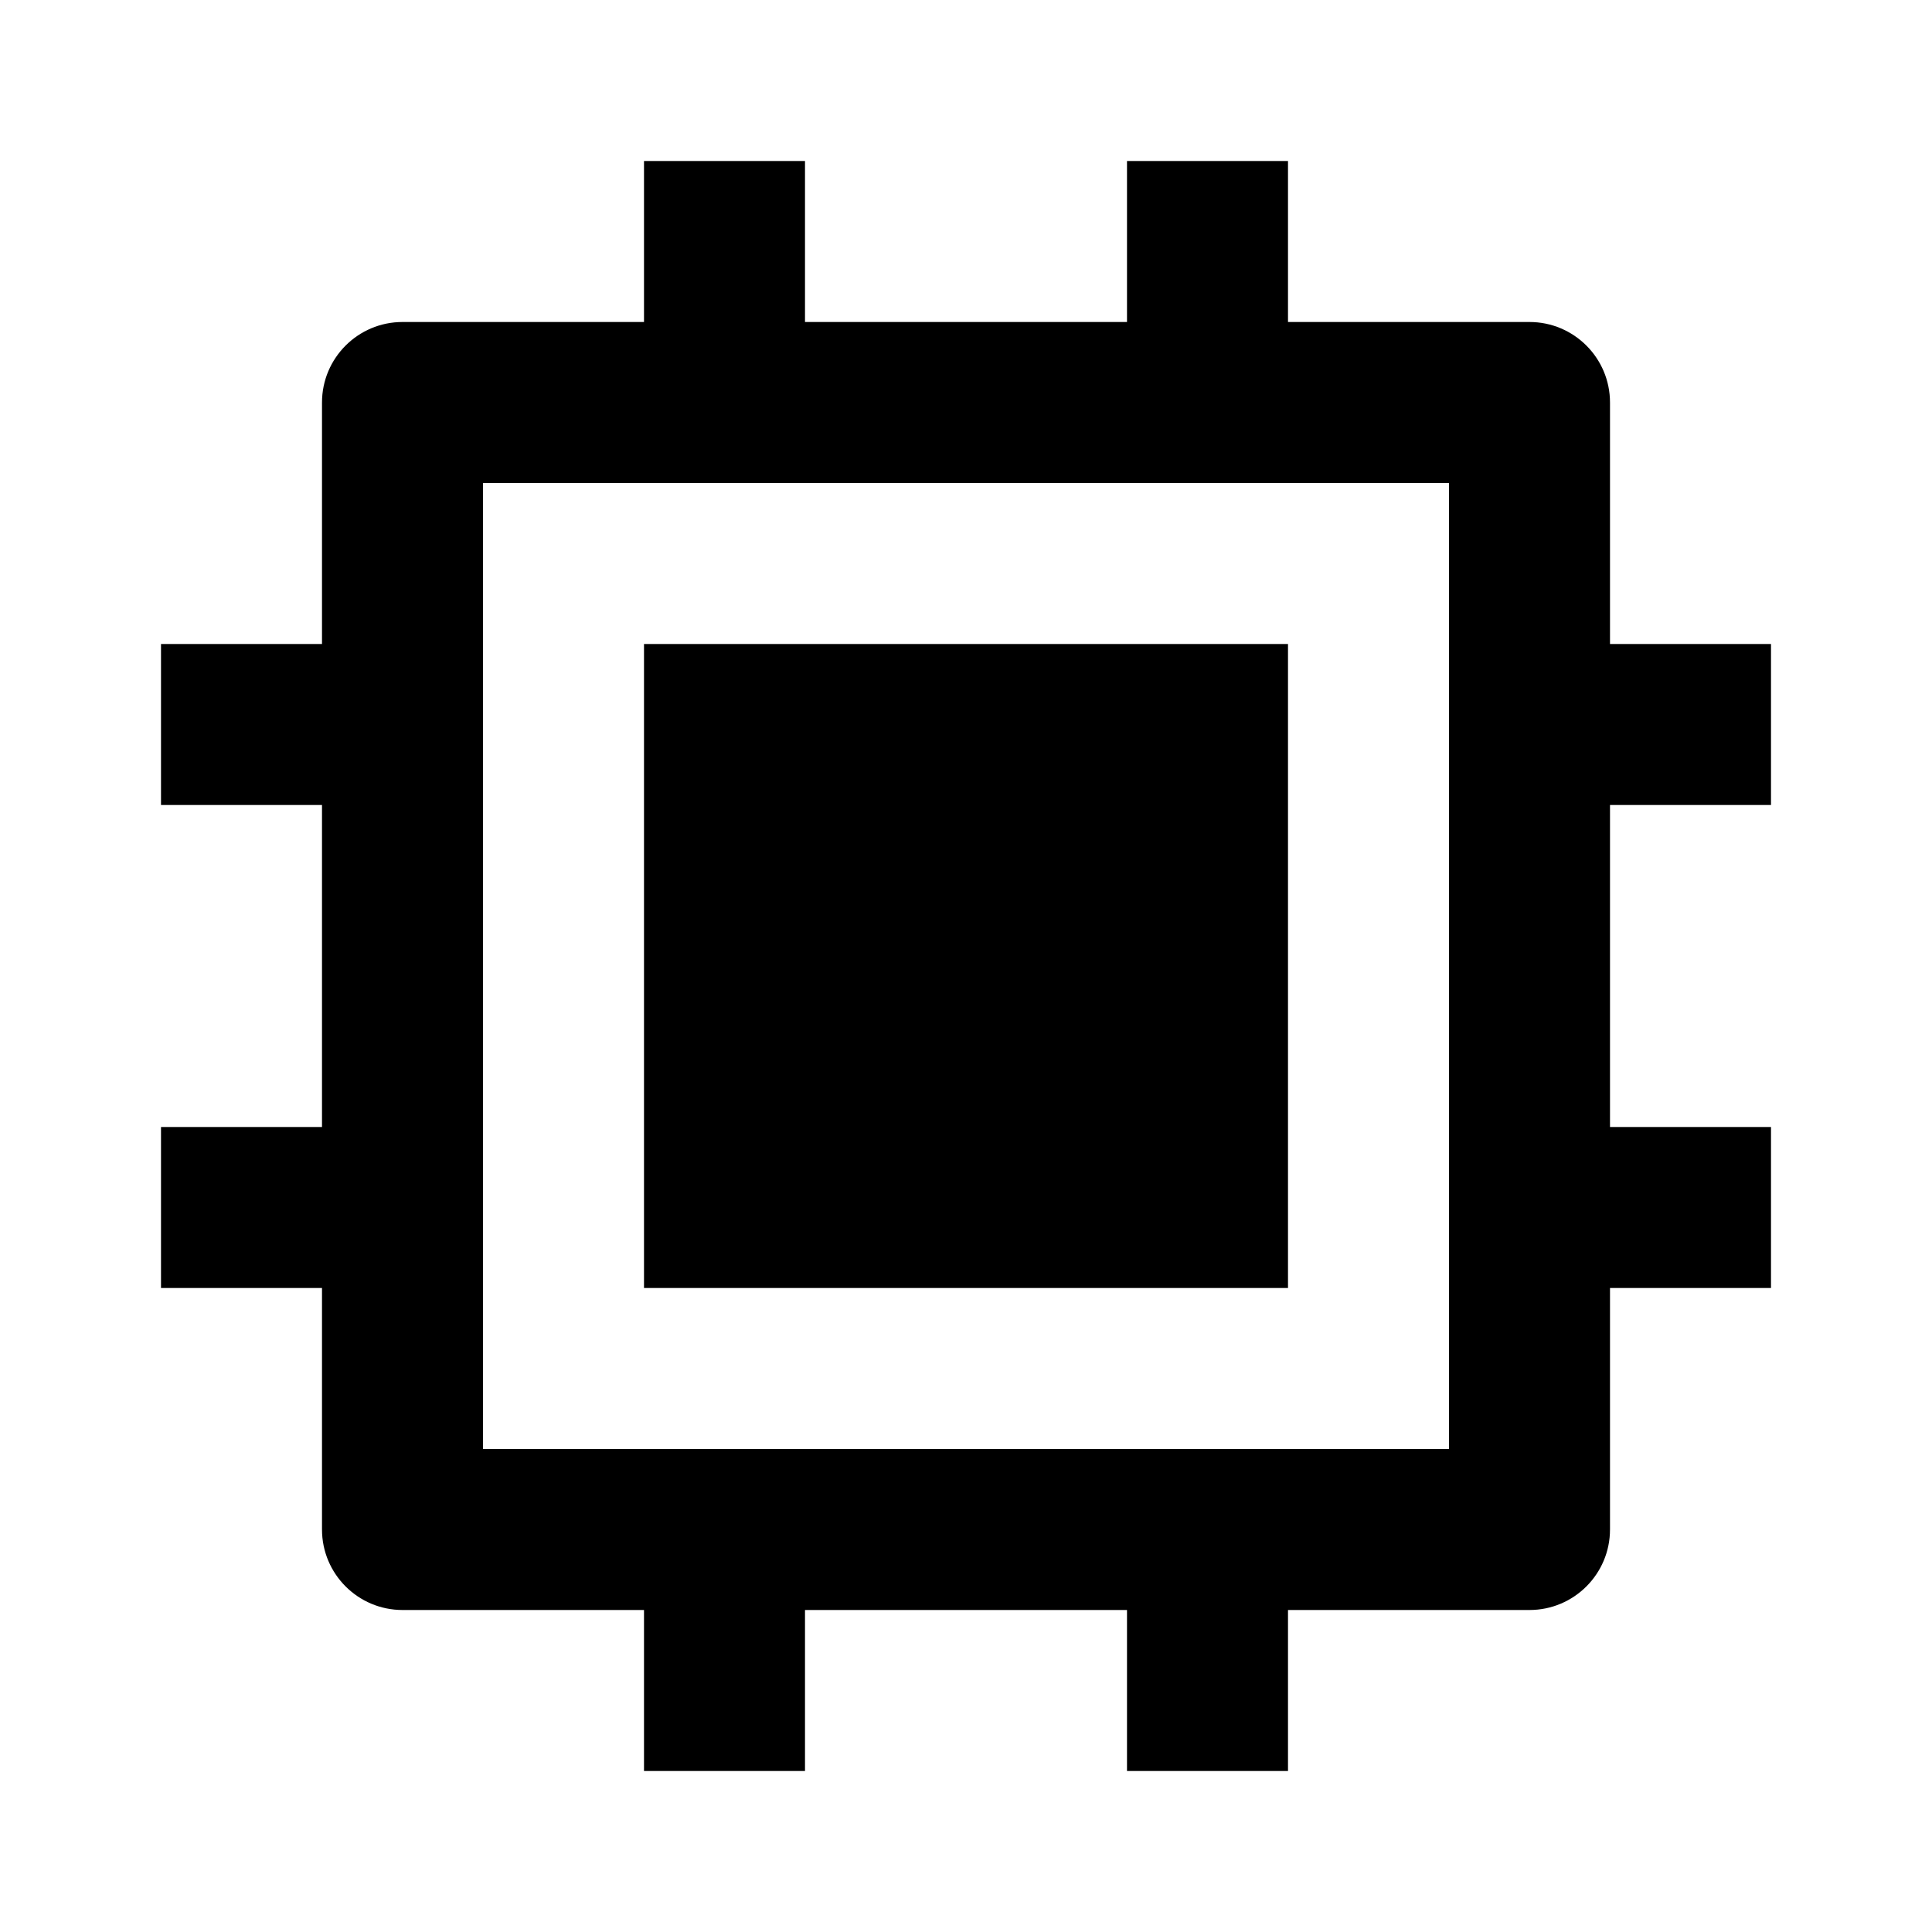
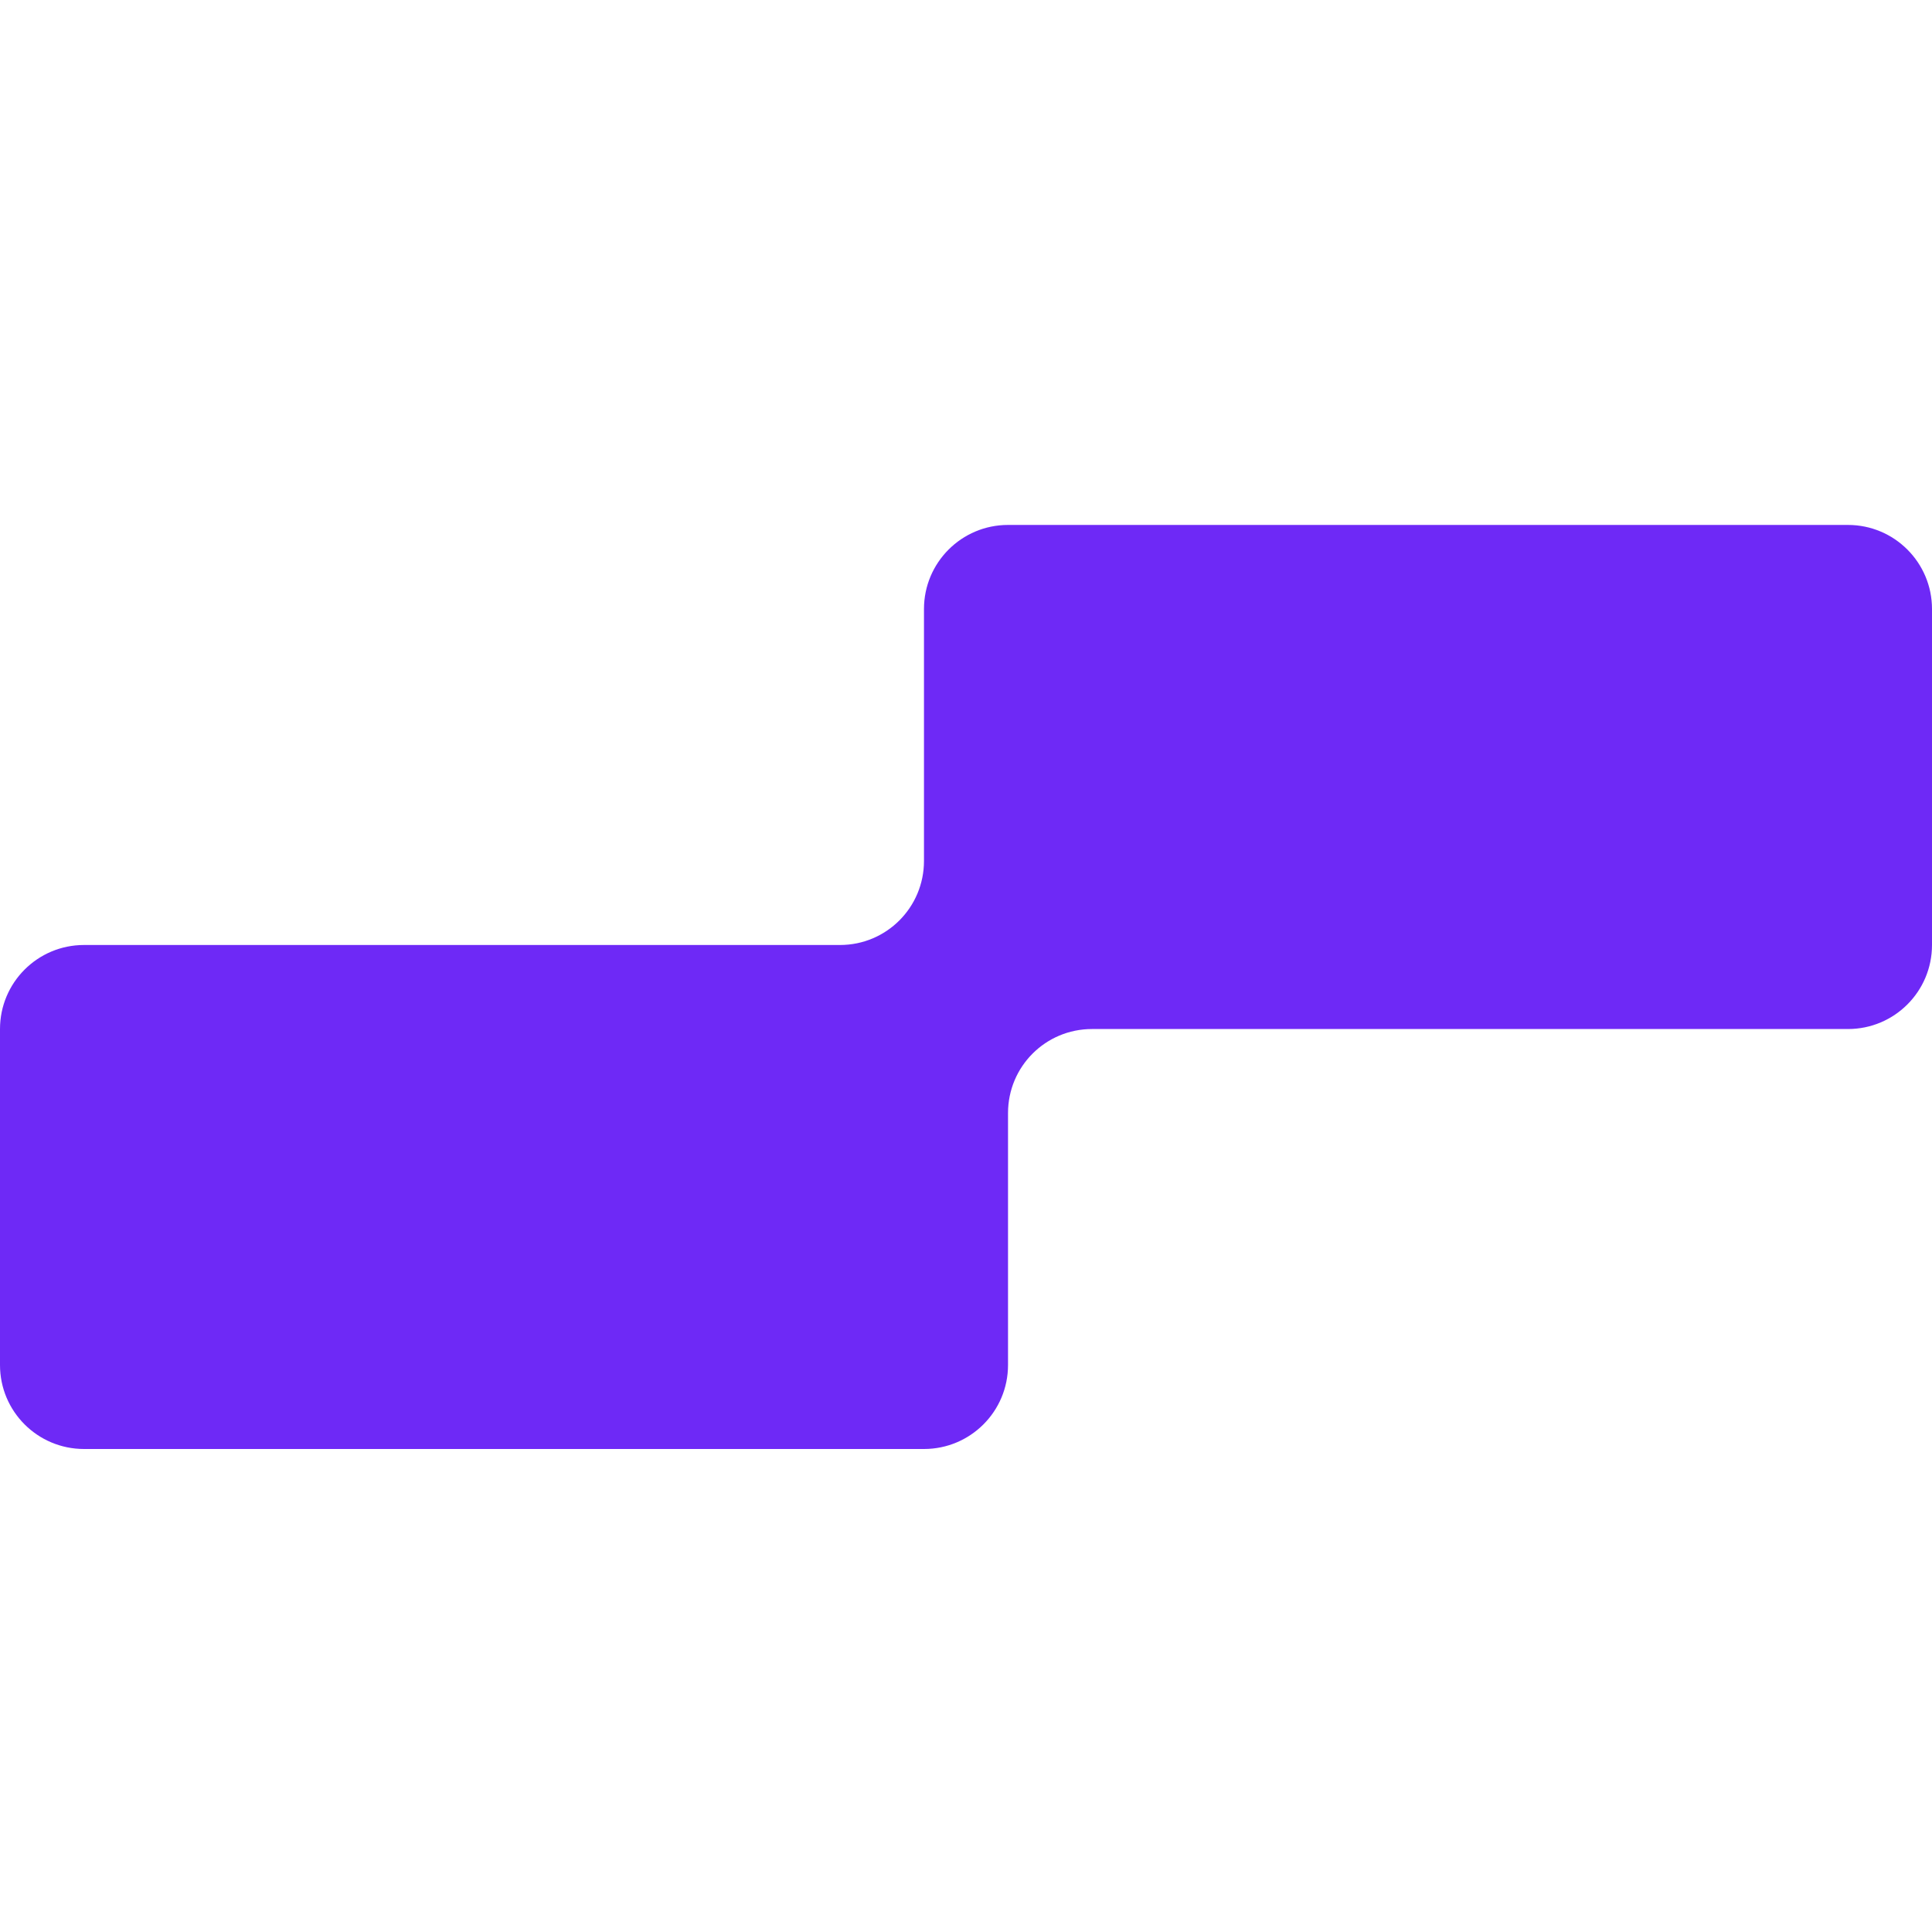
- <svg xmlns="http://www.w3.org/2000/svg" viewBox="0 0 24 24" fill="currentColor">
-   <path d="M6 18H18V6H6V18ZM14 20H10V22H8V20H5C4.448 20 4 19.552 4 19V16H2V14H4V10H2V8H4V5C4 4.448 4.448 4 5 4H8V2H10V4H14V2H16V4H19C19.552 4 20 4.448 20 5V8H22V10H20V14H22V16H20V19C20 19.552 19.552 20 19 20H16V22H14V20ZM8 8H16V16H8V8Z" />
+ <svg xmlns="http://www.w3.org/2000/svg" height="1em" style="flex:none;line-height:1" viewBox="0 0 24 24" width="1em">
+   <path clip-rule="evenodd" d="M22.956 6.521H12.522c-.577 0-1.044.468-1.044 1.044v3.13c0 .577-.466 1.044-1.043 1.044H1.044c-.577 0-1.044.467-1.044 1.044v4.174C0 17.533.467 18 1.044 18h10.434c.577 0 1.044-.467 1.044-1.043v-3.13c0-.578.466-1.044 1.043-1.044h9.391c.577 0 1.044-.467 1.044-1.044V7.565c0-.576-.467-1.044-1.044-1.044z" fill="#6E29F6" fill-rule="evenodd" />
</svg>
